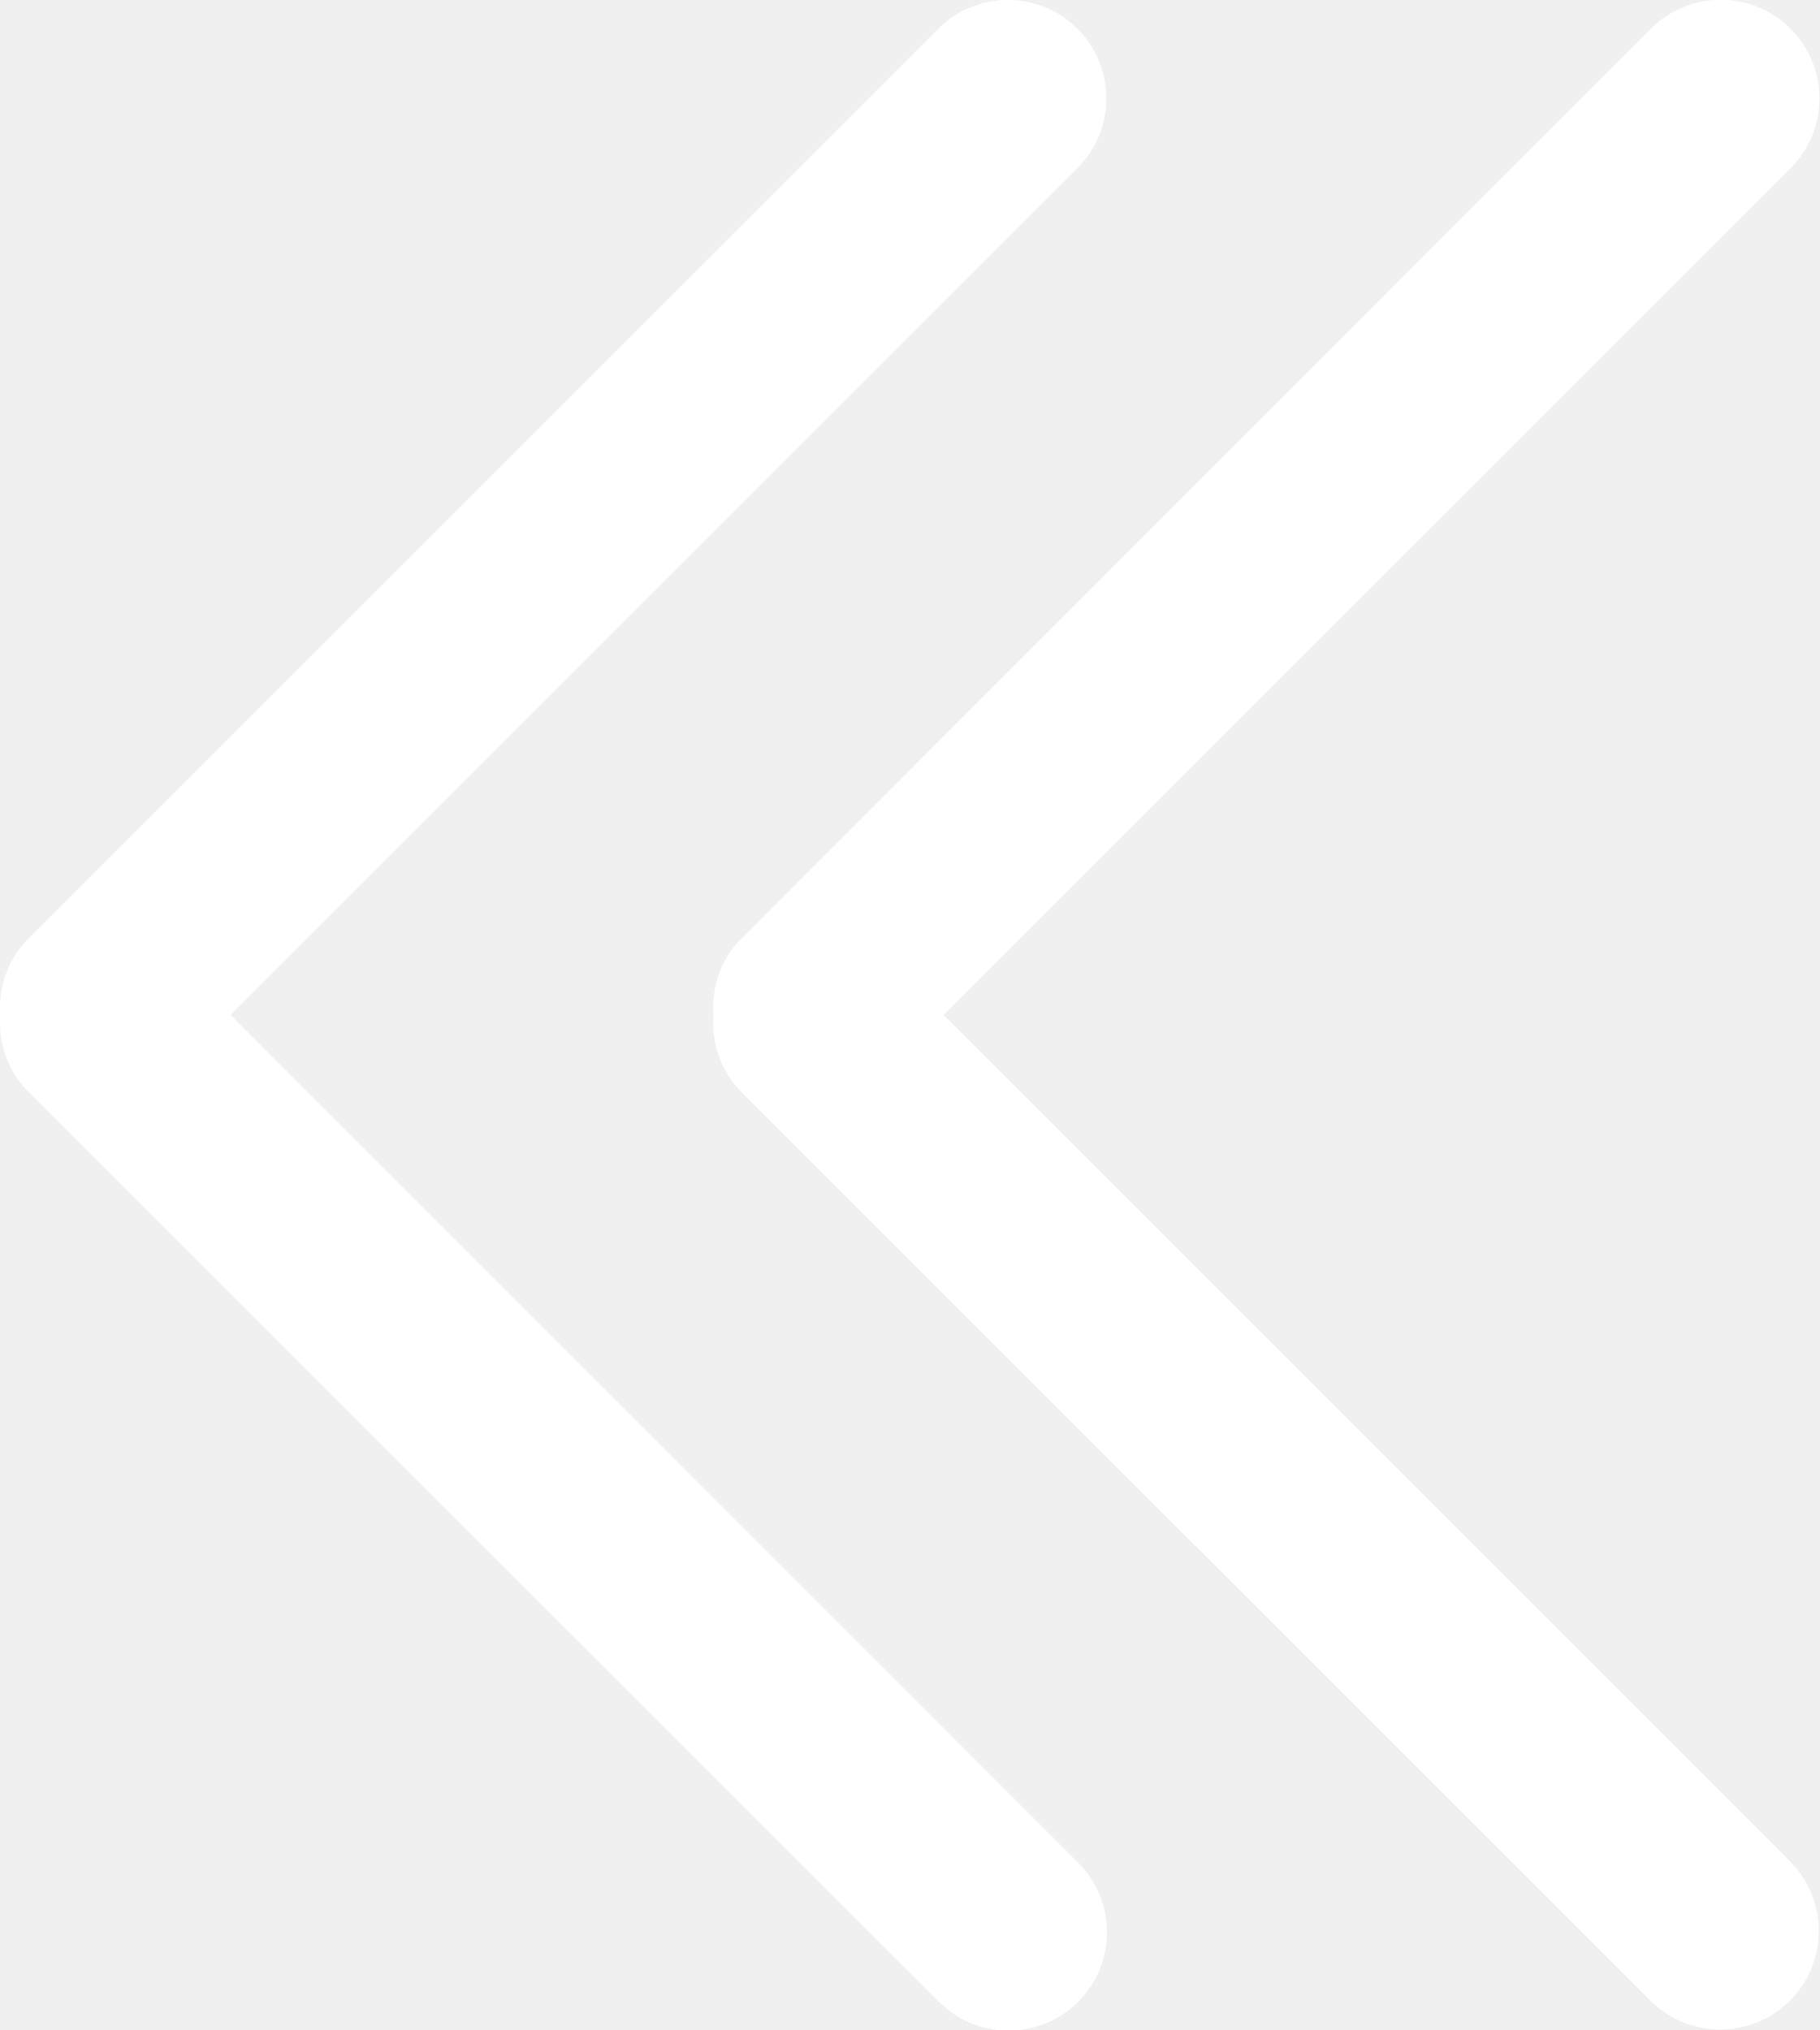
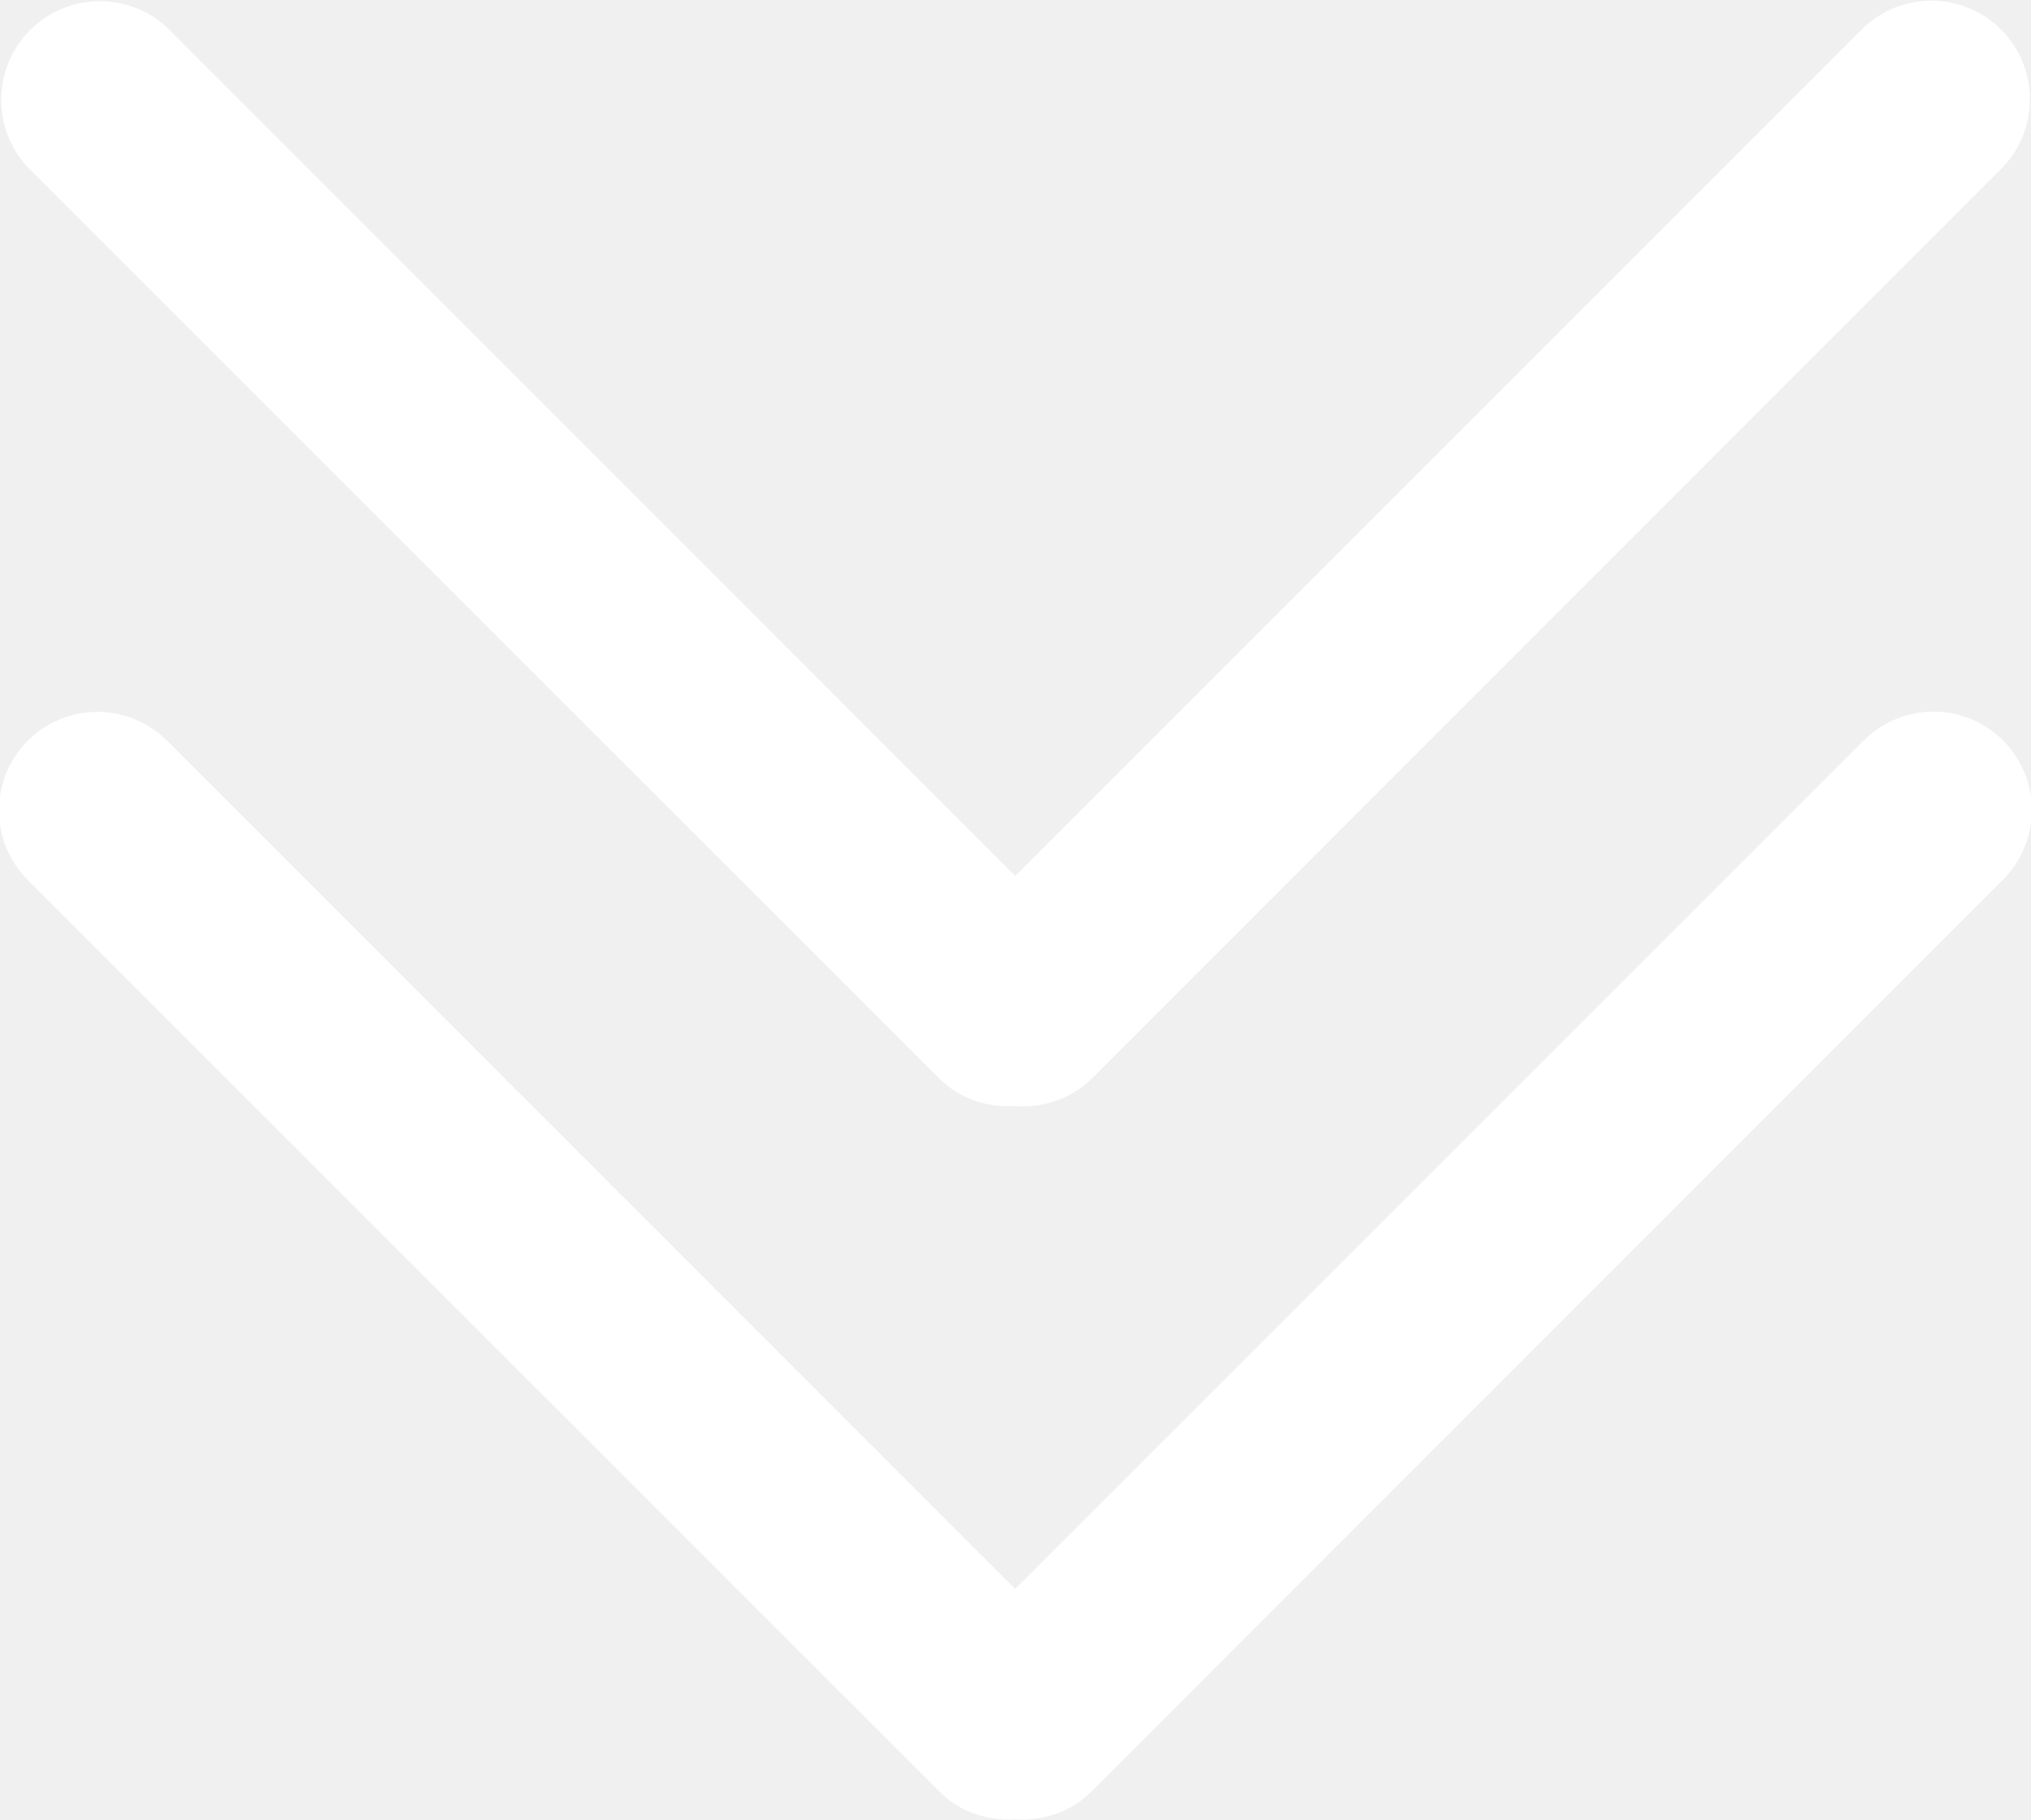
- <svg xmlns="http://www.w3.org/2000/svg" id="Layer_1" data-name="Layer 1" viewBox="0 0 878.17 980.03">
+ <svg xmlns="http://www.w3.org/2000/svg" id="Layer_1" data-name="Layer 1" viewBox="0 0 980.43 878.24">
  <defs>
    <style>.cls-1{fill:#fff;}</style>
  </defs>
-   <path class="cls-1" d="M61,500c-.8,13.3,3.3,26.8,13.5,36.9l439.3,439.2A47.52,47.52,0,1,0,581,908.9L172.22,500,581,91.2a47.55,47.55,0,1,0-67.2-67.3L74.52,463.3C64.32,473.4,60.22,486.8,61,500Zm357.5,36.9,439.3,439.2a47.59,47.59,0,0,0,67.4-67.2L516.32,500,925.22,91.2a47.62,47.62,0,0,0-67.4-67.3L418.62,463.3c-10.1,10.1-14.2,23.5-13.3,36.7A47.16,47.16,0,0,0,418.52,536.9Z" transform="translate(-60.92 -10.02)" />
+   <path class="cls-1" d="M490.07,878.14c13.3.8,26.8-3.3,36.9-13.5l439.2-439.3a47.52,47.52,0,1,0-66.52-67.87l-.68.67L490.07,766.92,81.27,358.14A47.55,47.55,0,1,0,14,425.34l439.4,439.28C463.47,874.82,476.87,878.92,490.07,878.14ZM527,520.64l439.2-439.3A47.59,47.59,0,0,0,899,13.94L490.07,422.82,81.27,13.92A47.62,47.62,0,0,0,14,81.32l439.4,439.2c10.1,10.1,23.5,14.2,36.7,13.3a47.13,47.13,0,0,0,36.9-13.2Z" />
</svg>
